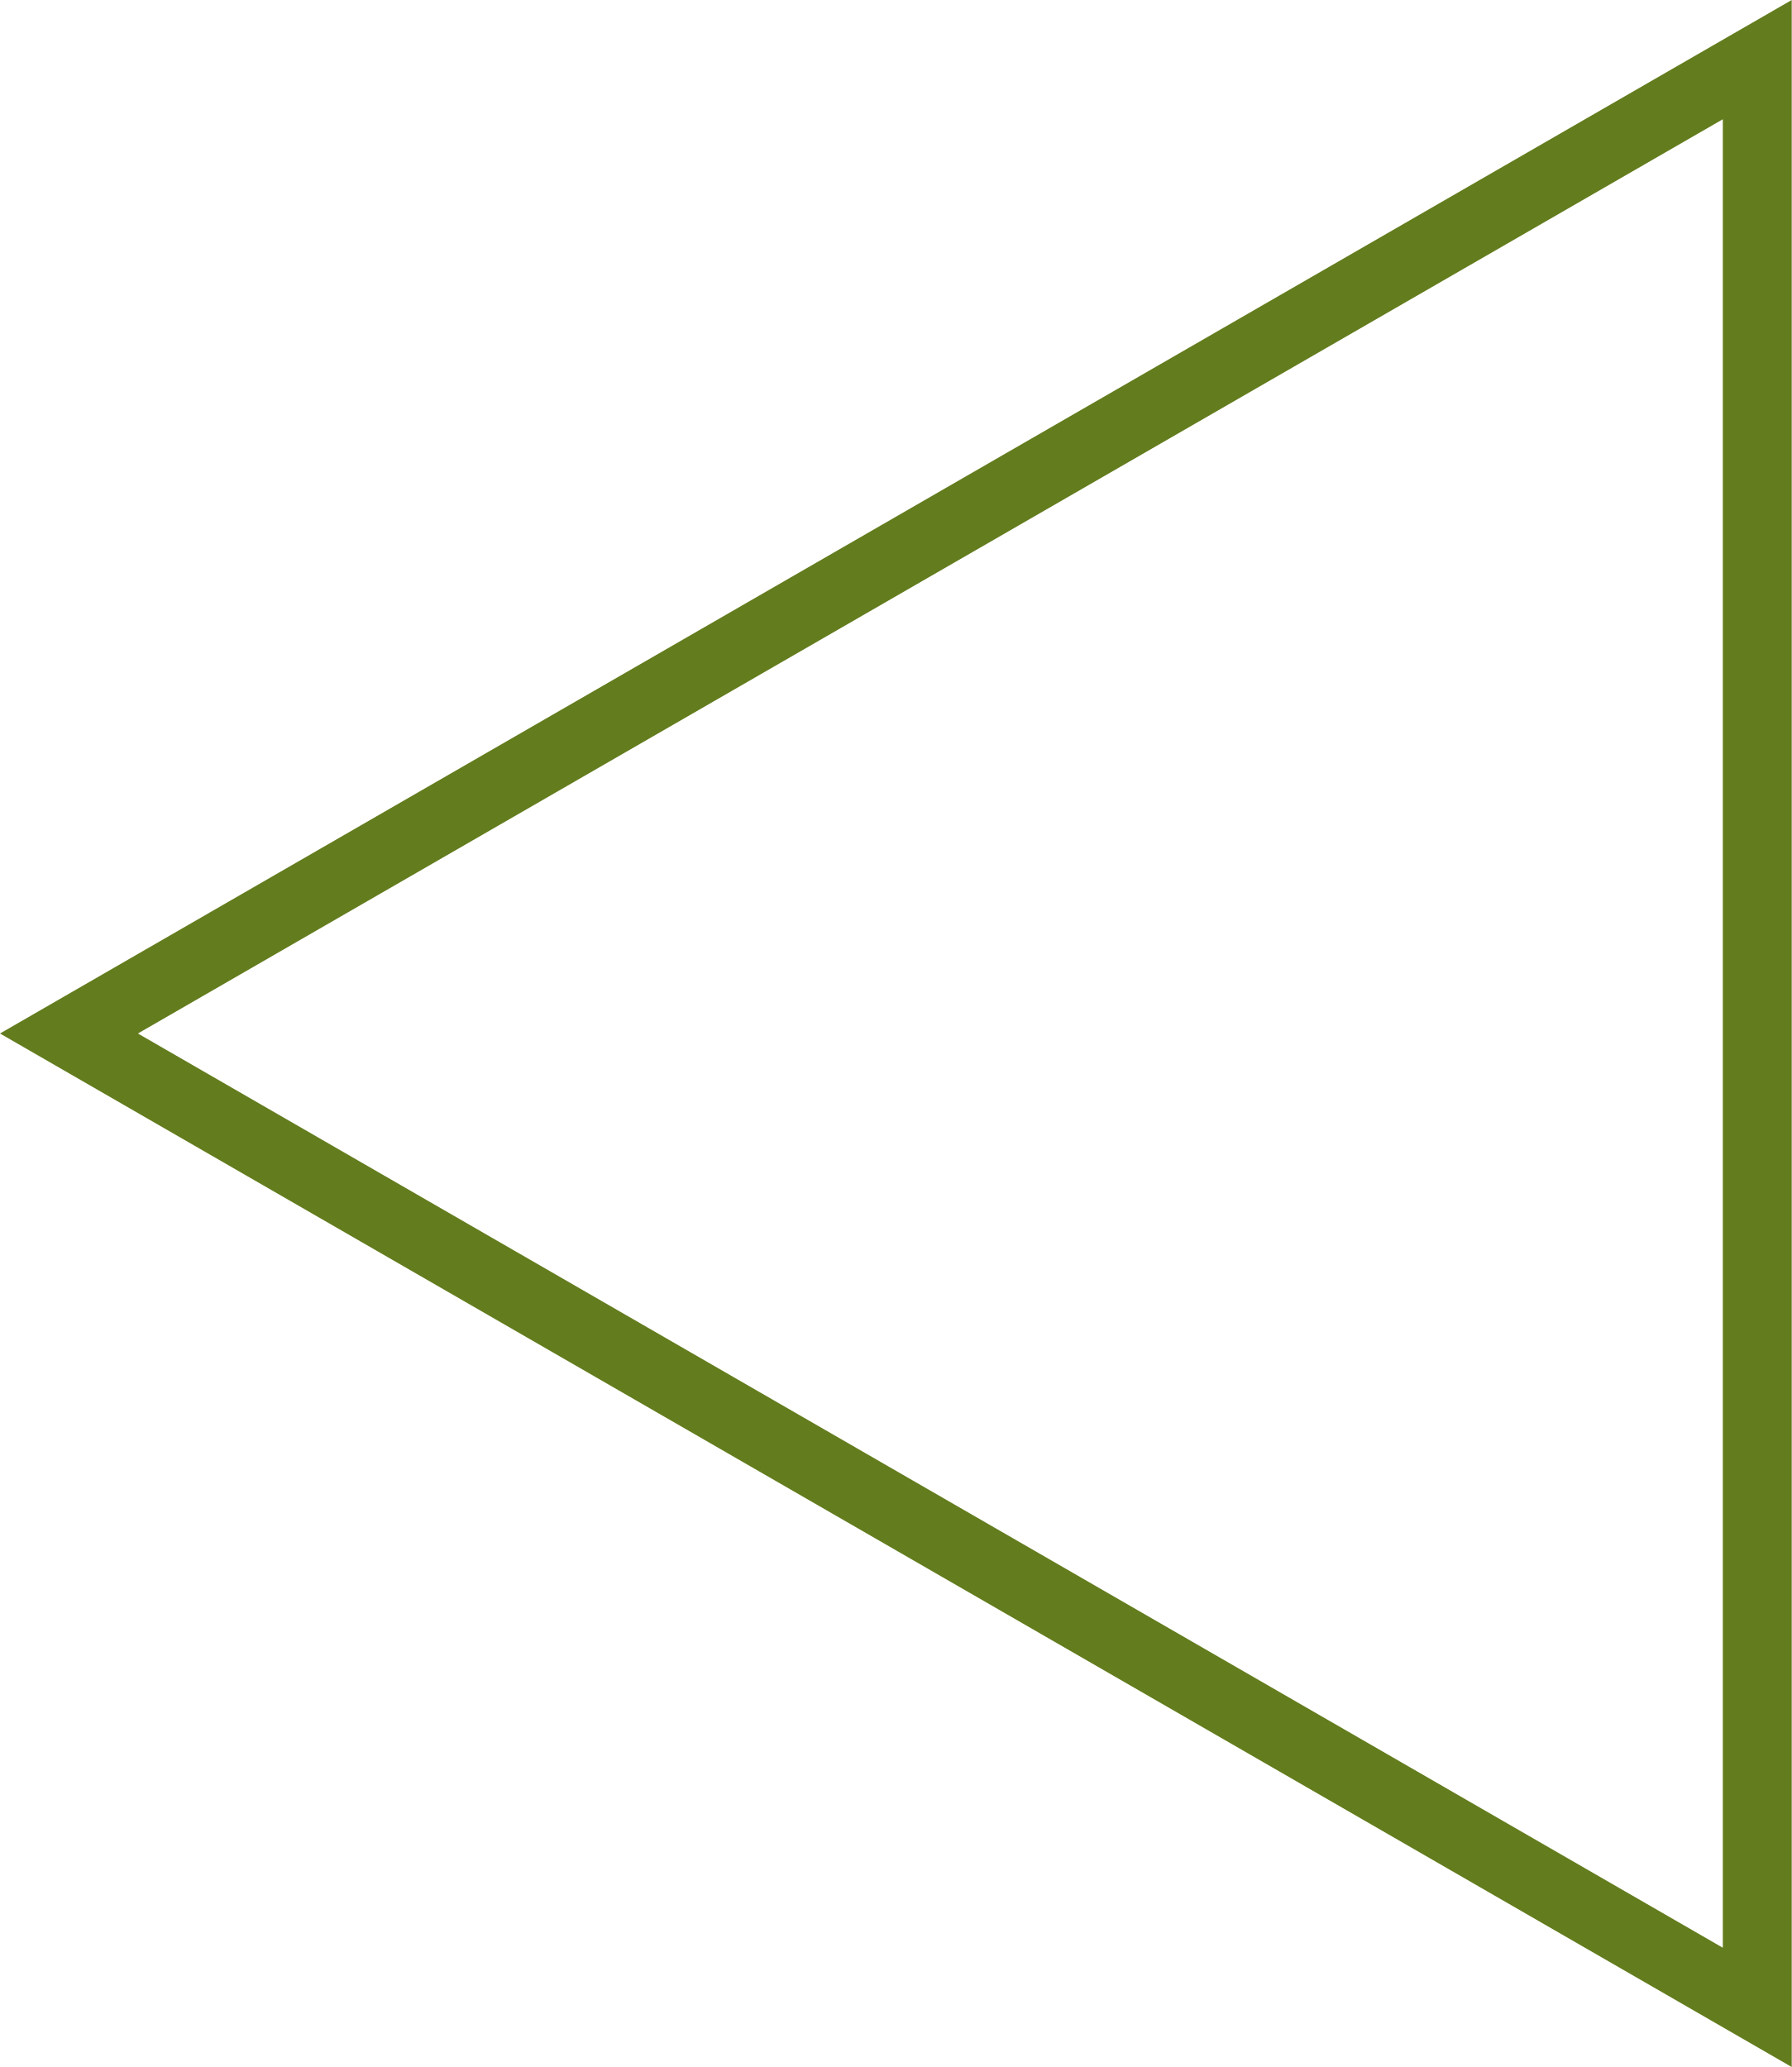
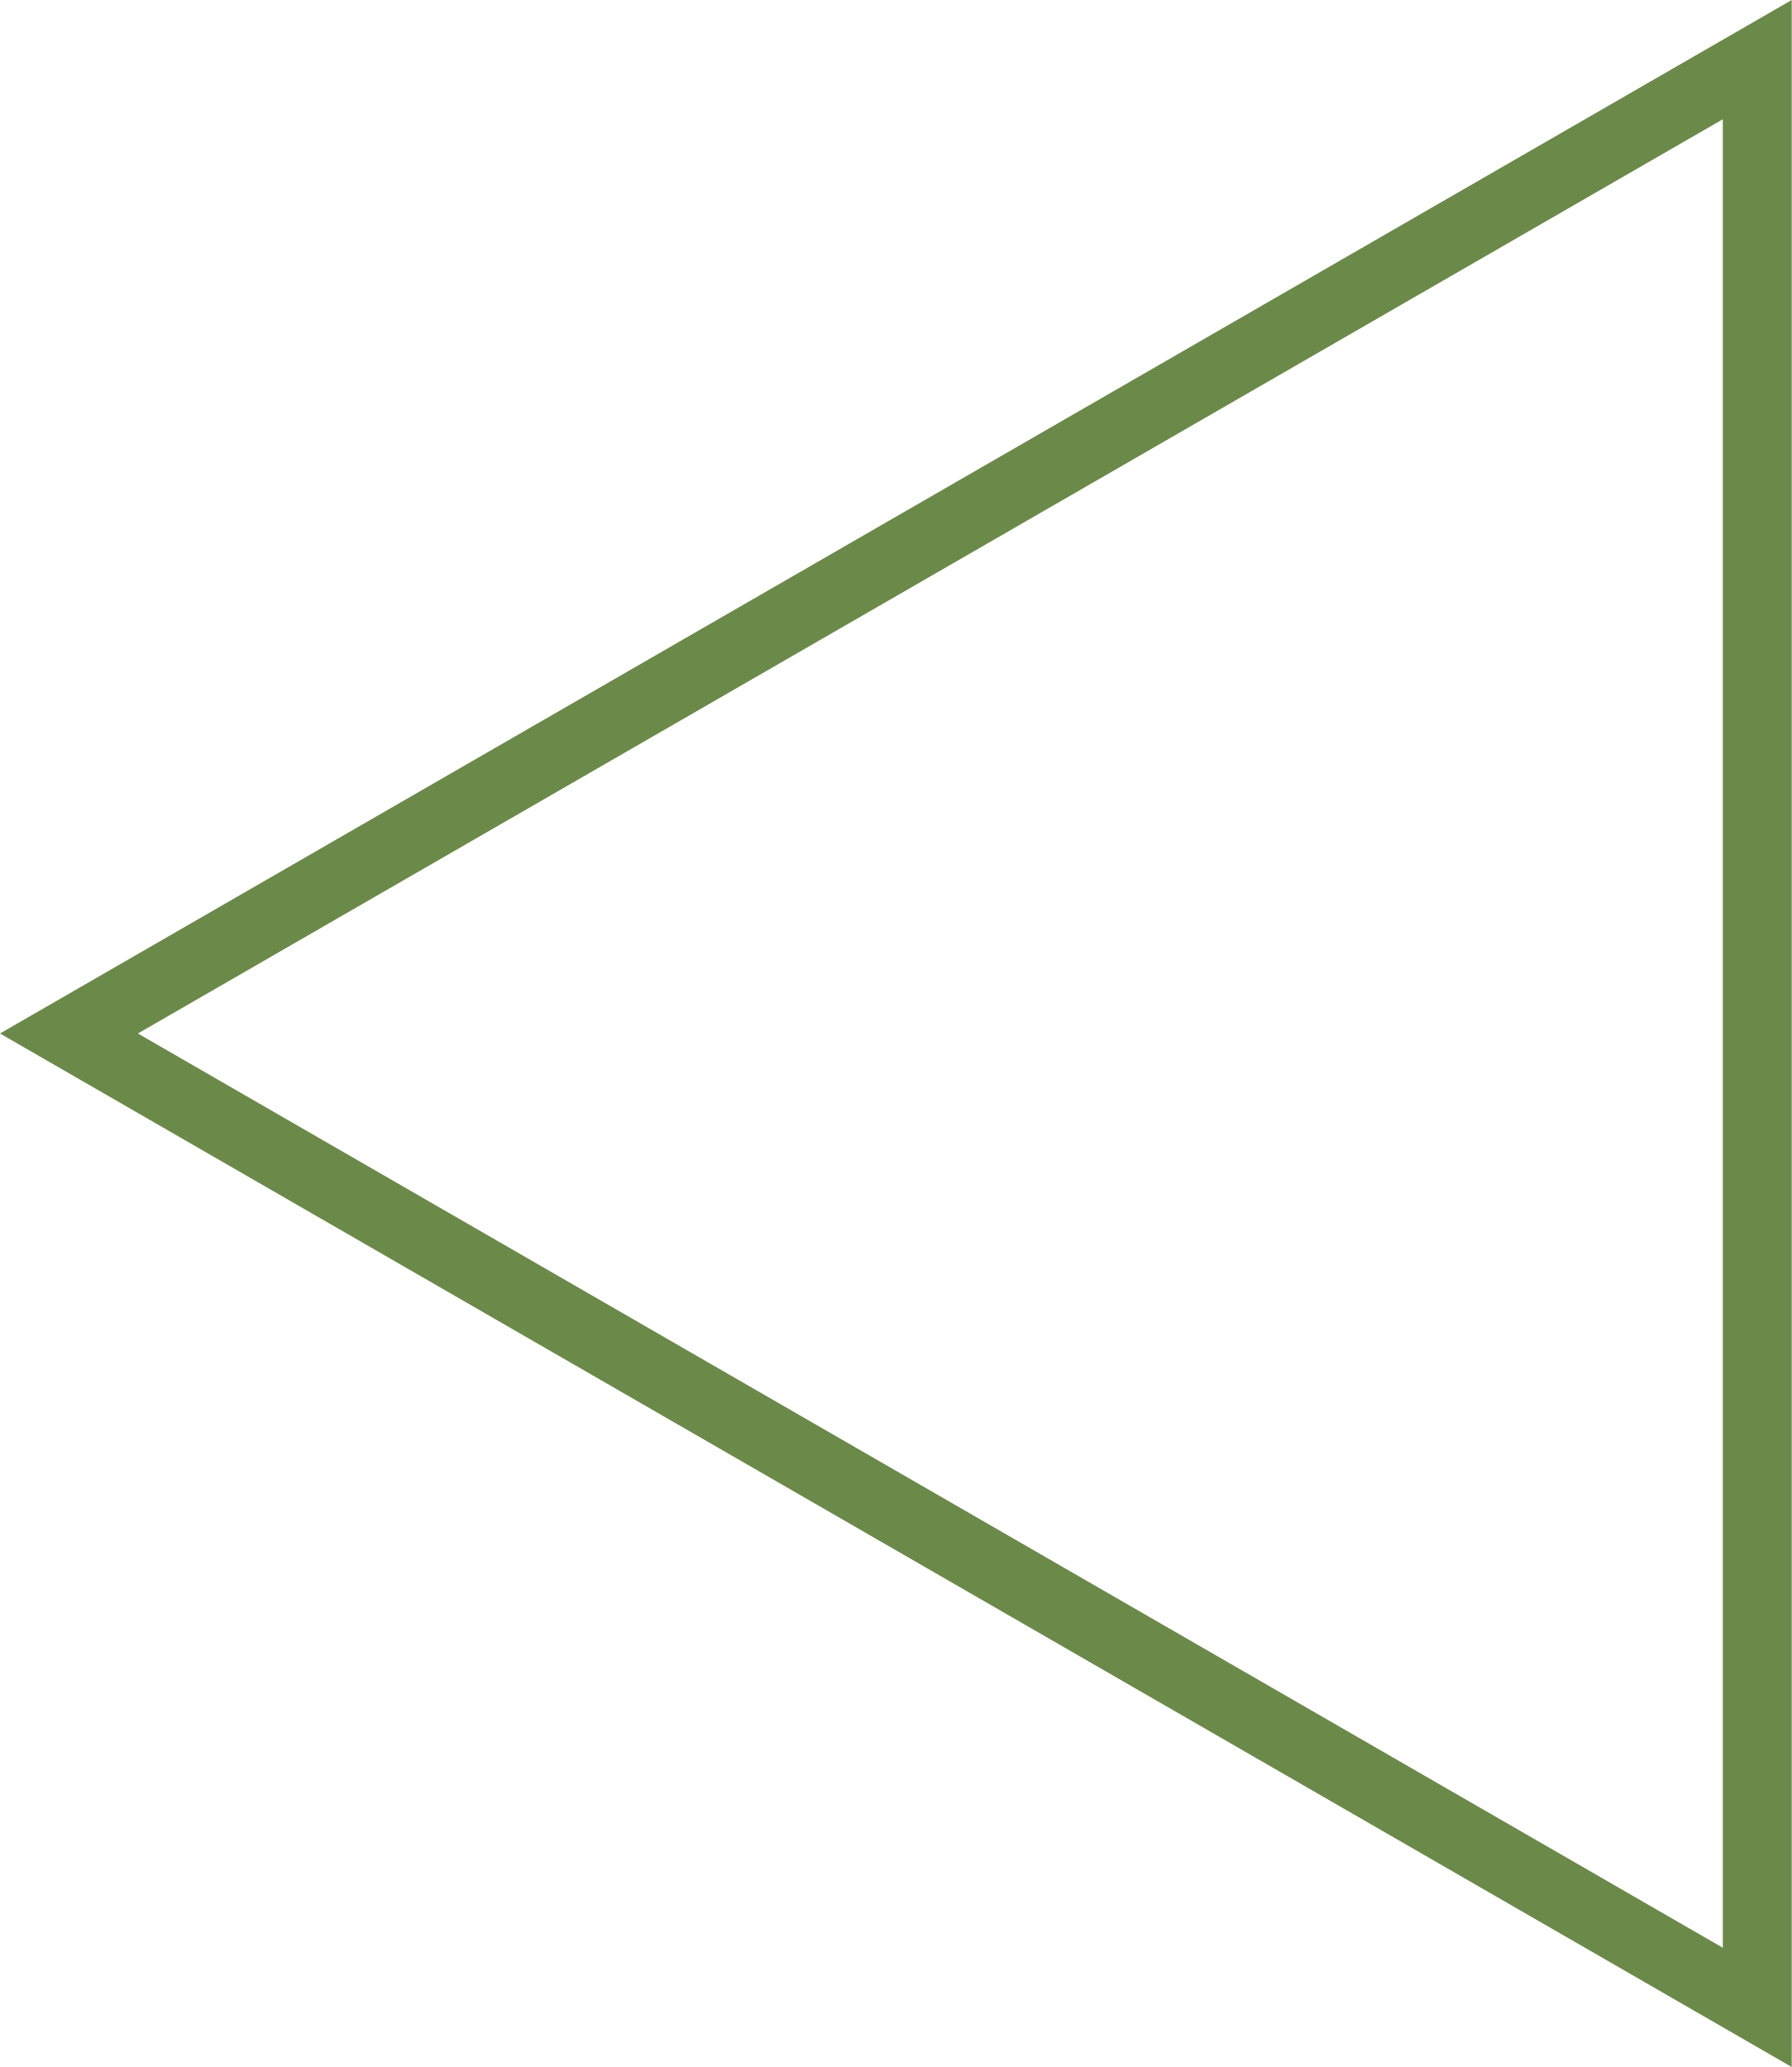
<svg xmlns="http://www.w3.org/2000/svg" width="26" height="30" viewBox="0 0 26 30">
  <g id="Polygon_1" data-name="Polygon 1" transform="translate(0 30) rotate(-90)" fill="none">
    <path d="M15,0,30,26H0Z" stroke="none" />
-     <path d="M 15 2.001 L 1.731 25 L 28.269 25 L 15 2.001 M 15 0 L 30 26 L 1.9073486328125e-06 26 L 15 0 Z" stroke="none" fill="#637c1d" />
+     <path d="M 15 2.001 L 1.731 25 L 28.269 25 L 15 2.001 M 15 0 L 30 26 L 1.9073486328125e-06 26 L 15 0 Z" stroke="none" fill="#6b8a4a" />
  </g>
</svg>
